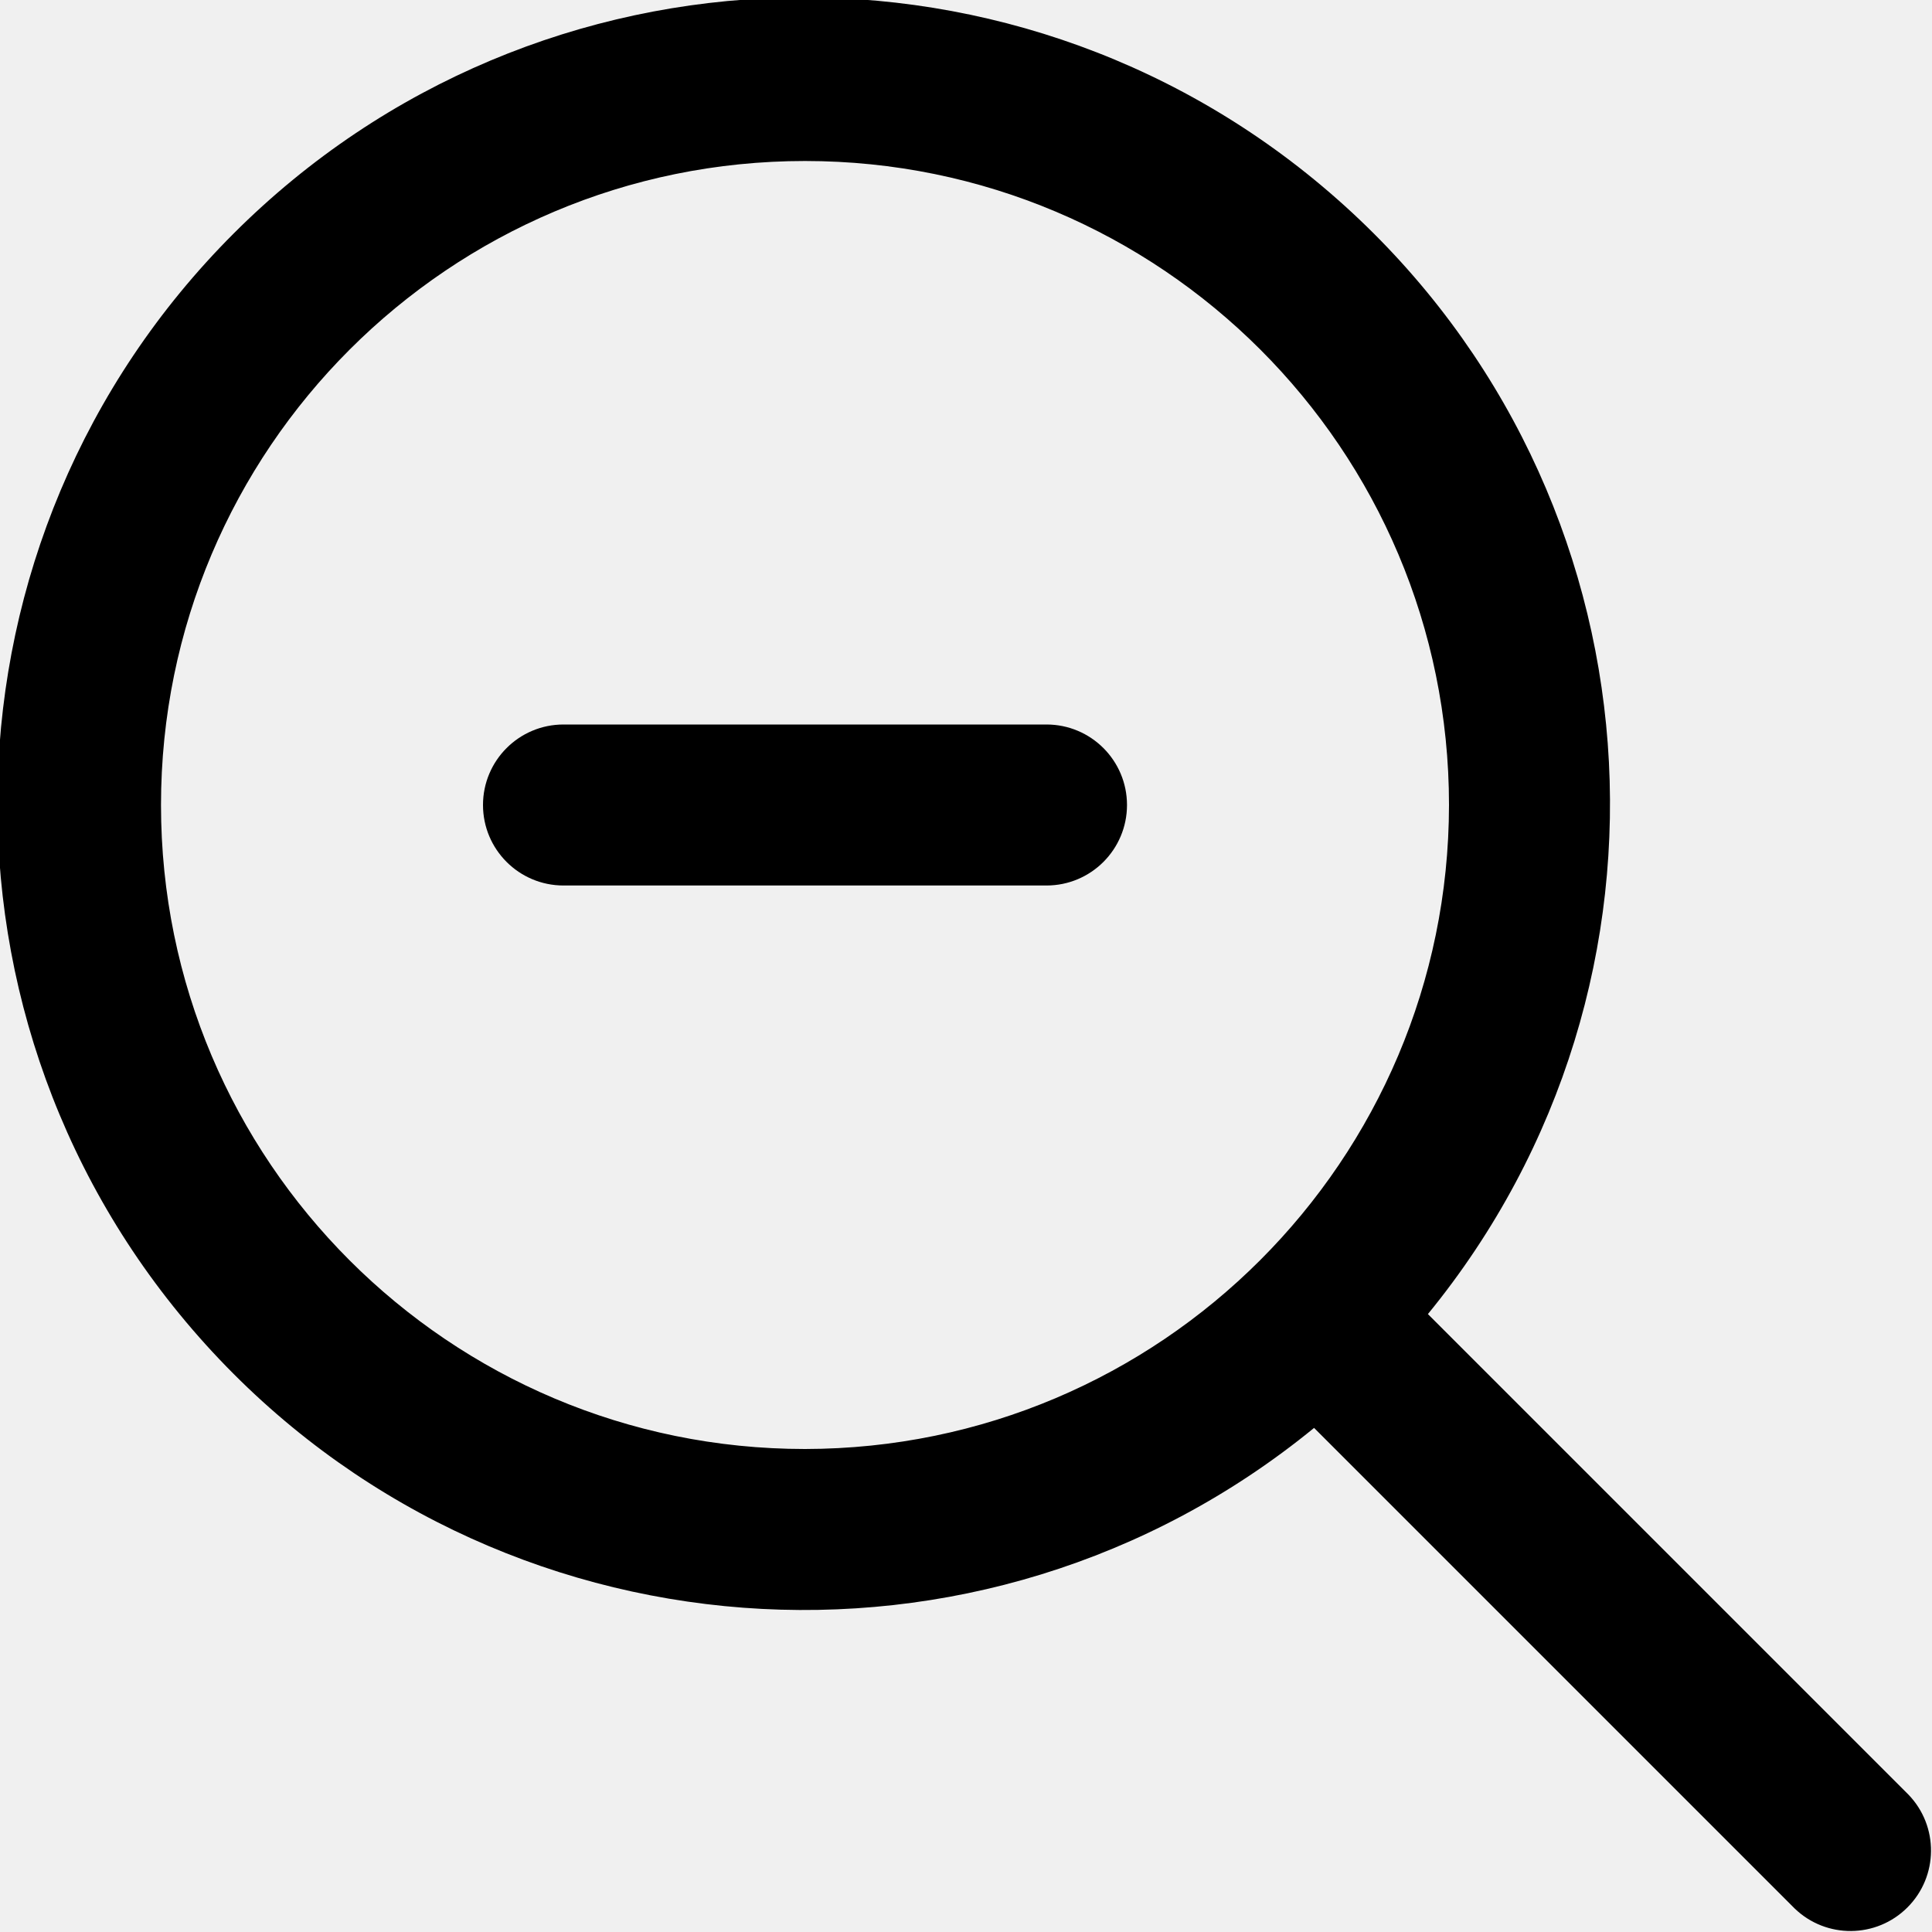
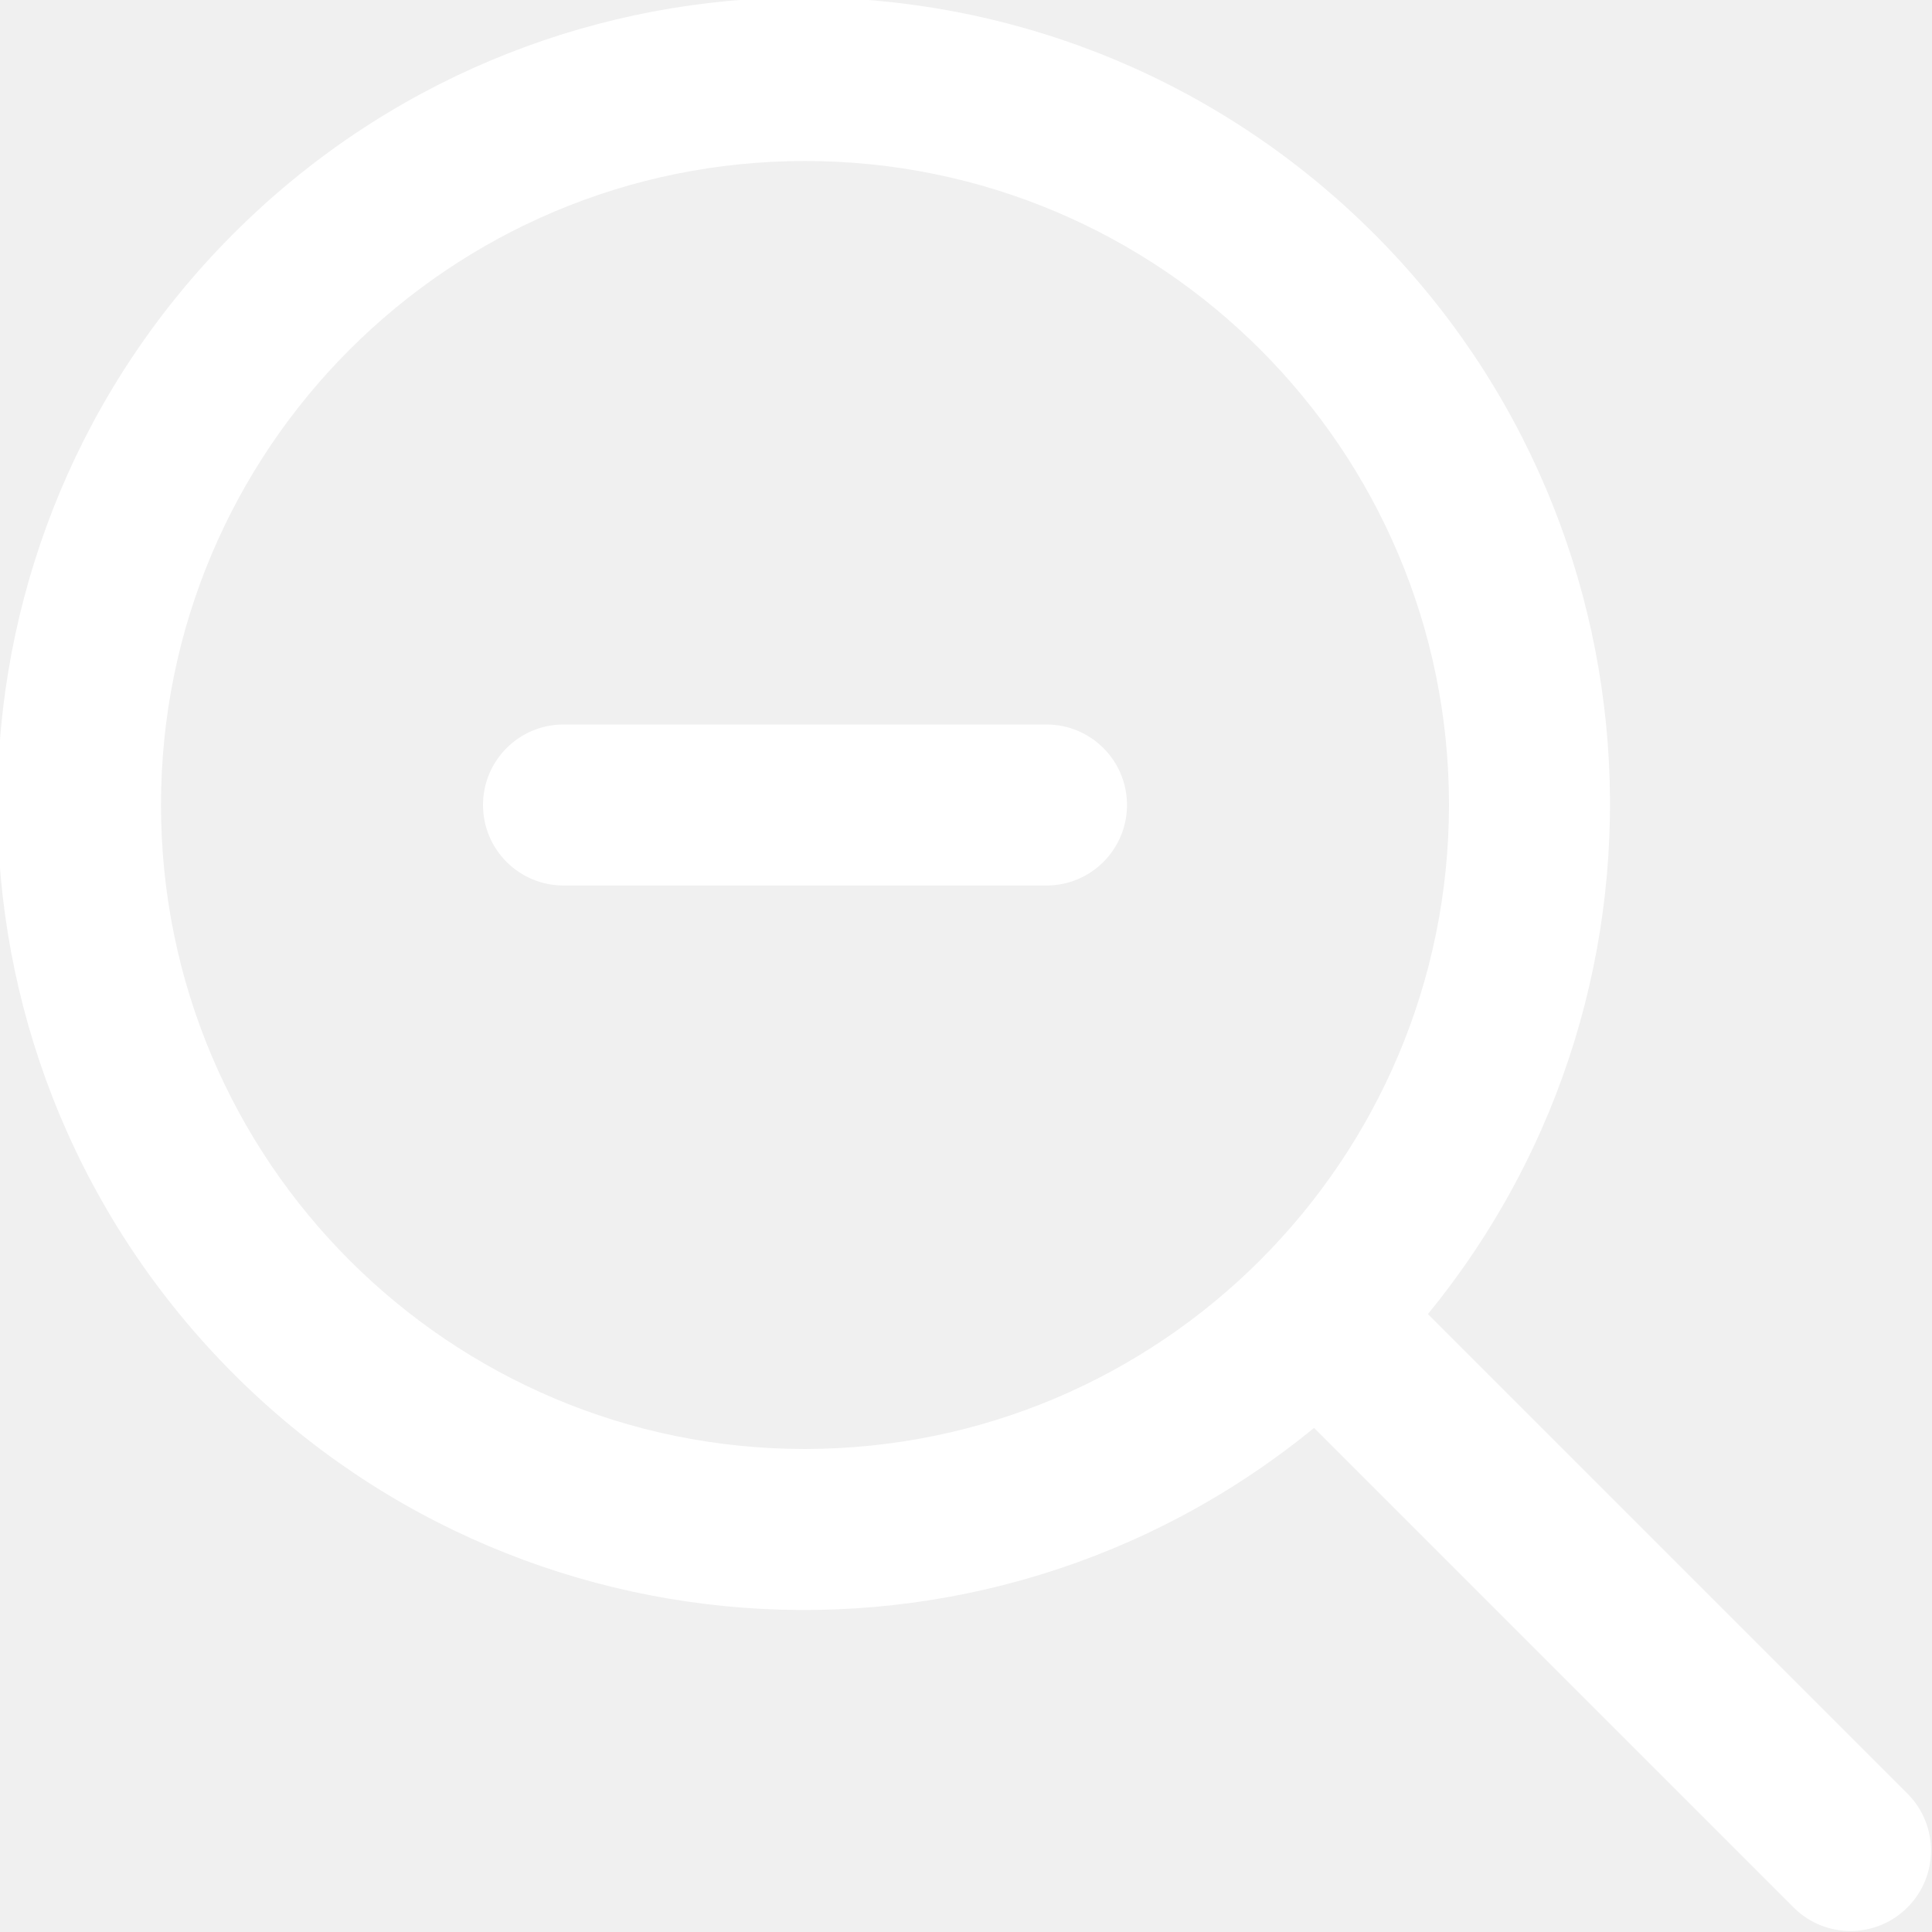
- <svg xmlns="http://www.w3.org/2000/svg" id="Outline" viewBox="0 0 24 24" width="512" height="512">
+ <svg xmlns="http://www.w3.org/2000/svg" id="Outline" viewBox="0 0 24 24" width="512" height="512" fill="#ffffff">
  <path d="M23.707,22.293l-5.969-5.969a10.016,10.016,0,1,0-1.414,1.414l5.969,5.969a1,1,0,0,0,1.414-1.414ZM10,18a8,8,0,1,1,8-8A8.009,8.009,0,0,1,10,18Z" />
  <path d="M13,9H7a1,1,0,0,0,0,2h6a1,1,0,0,0,0-2Z" />
</svg>
